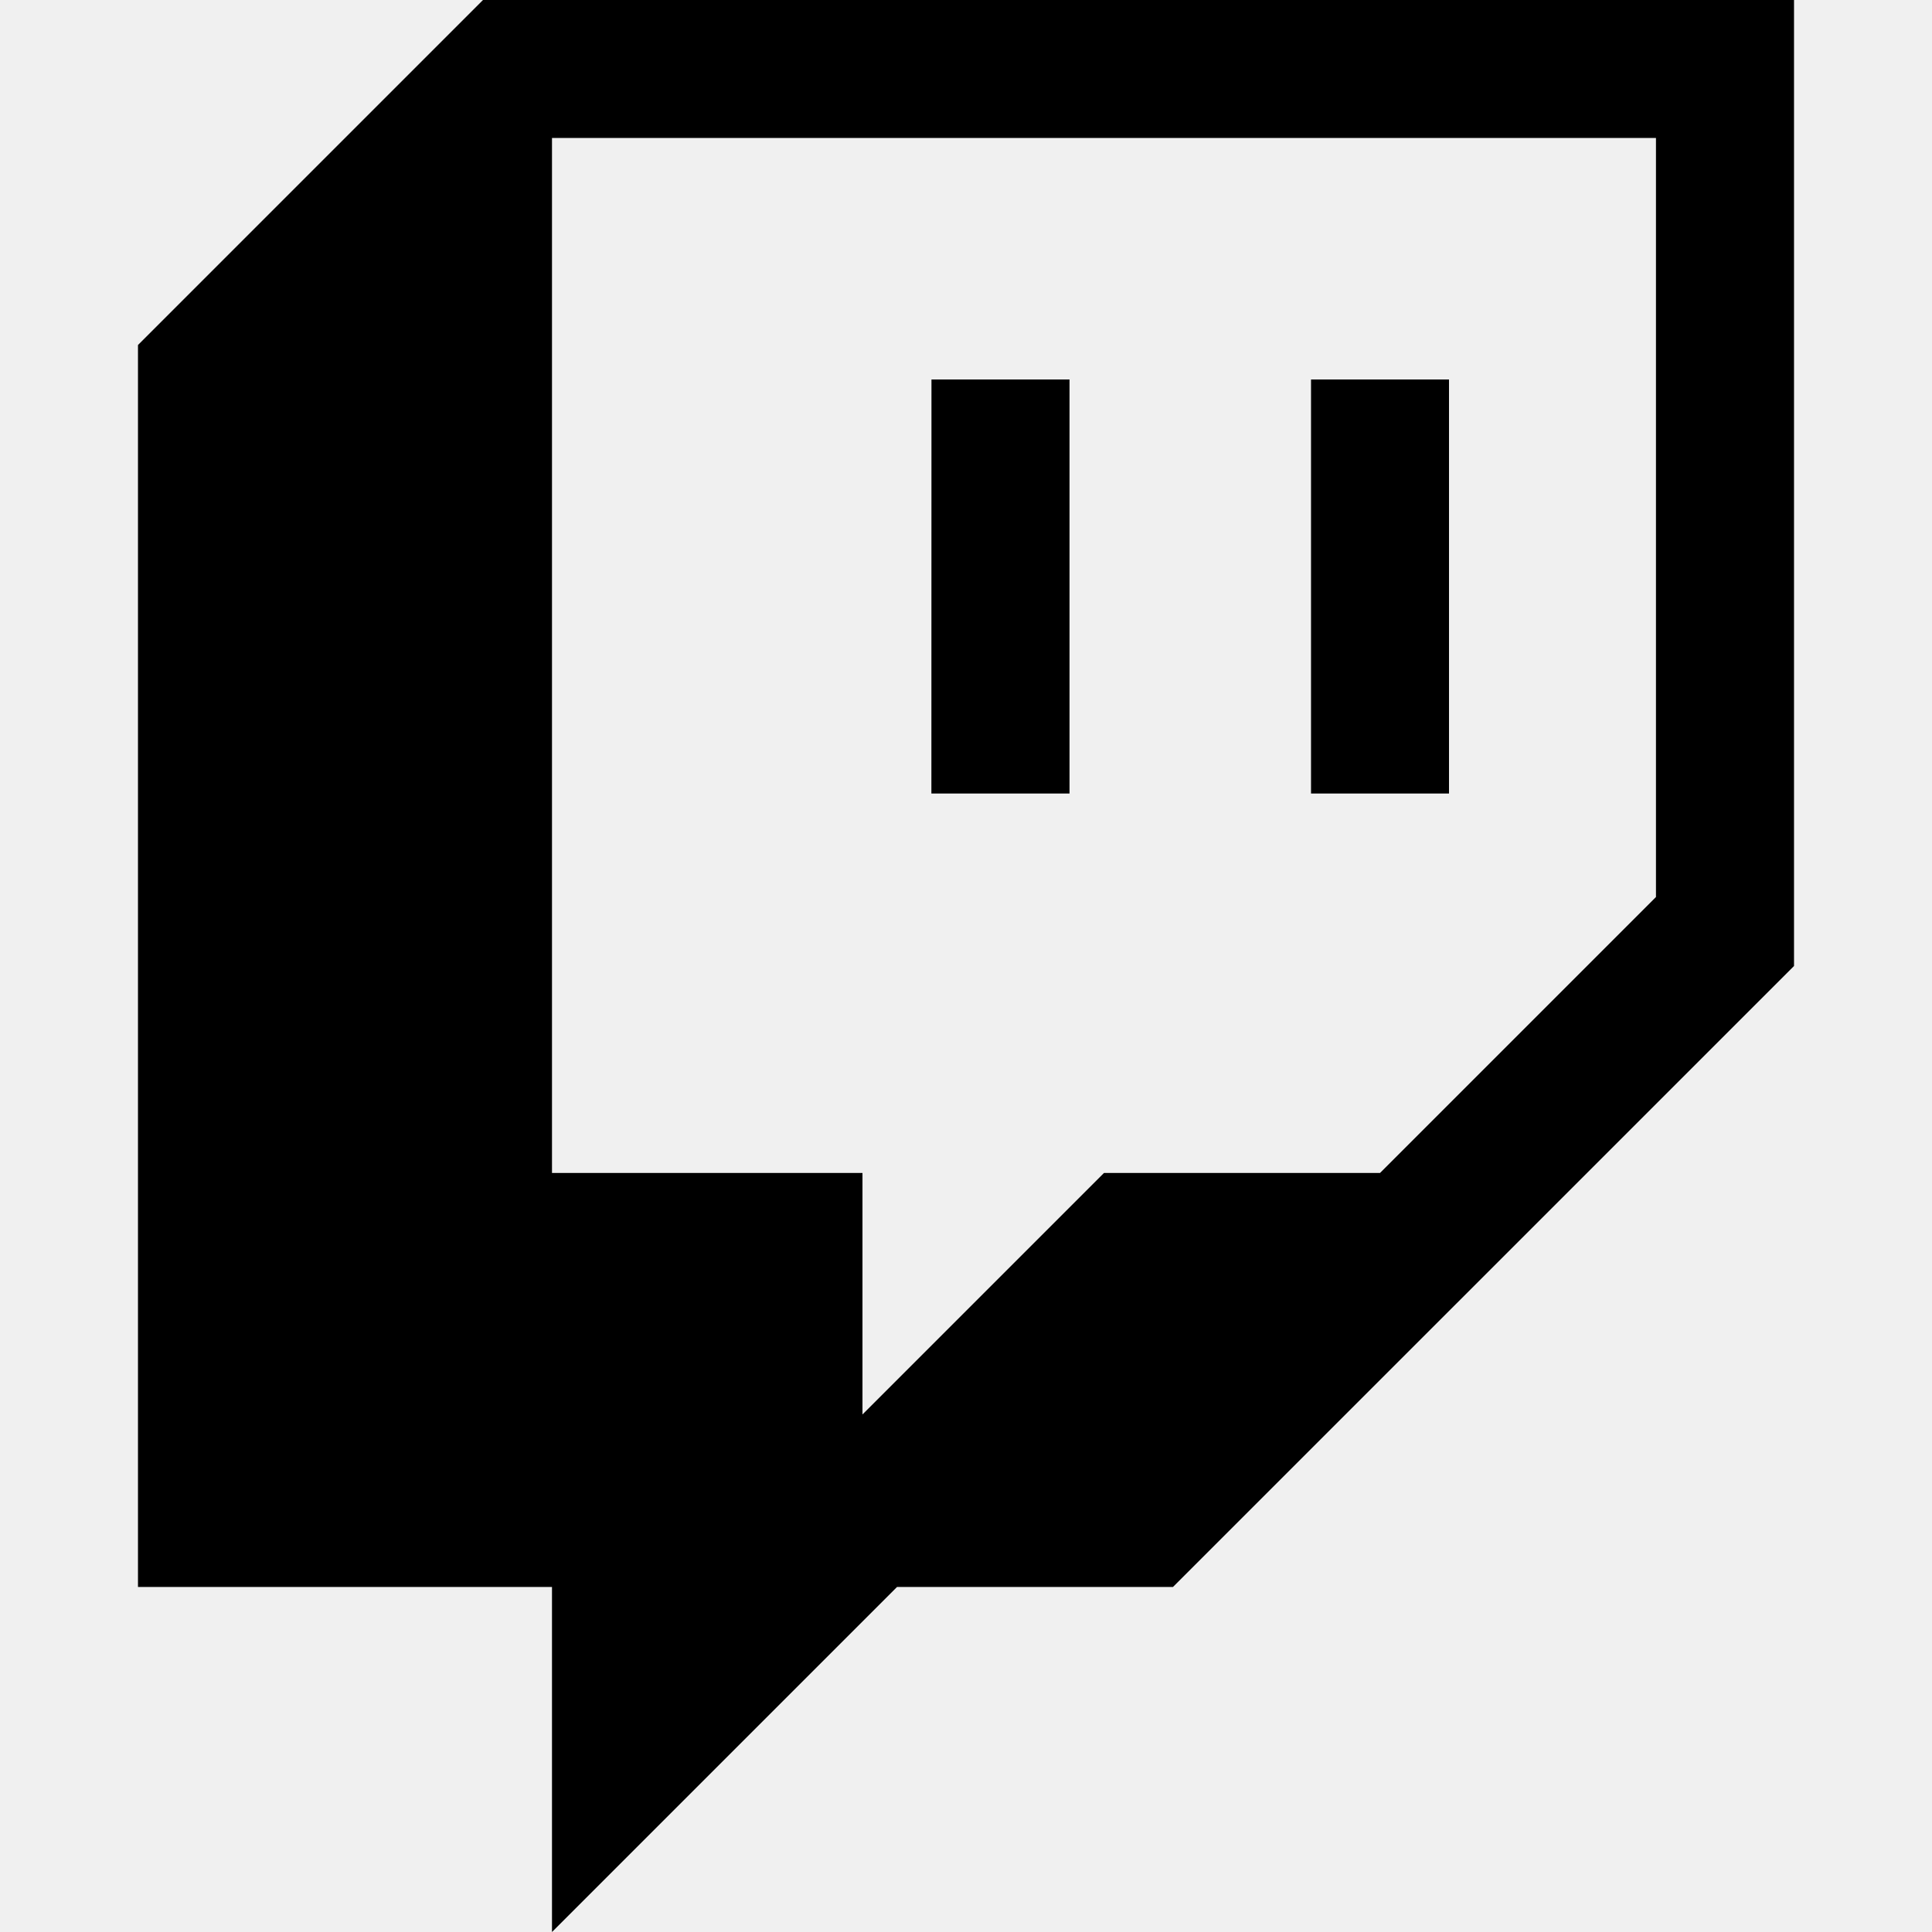
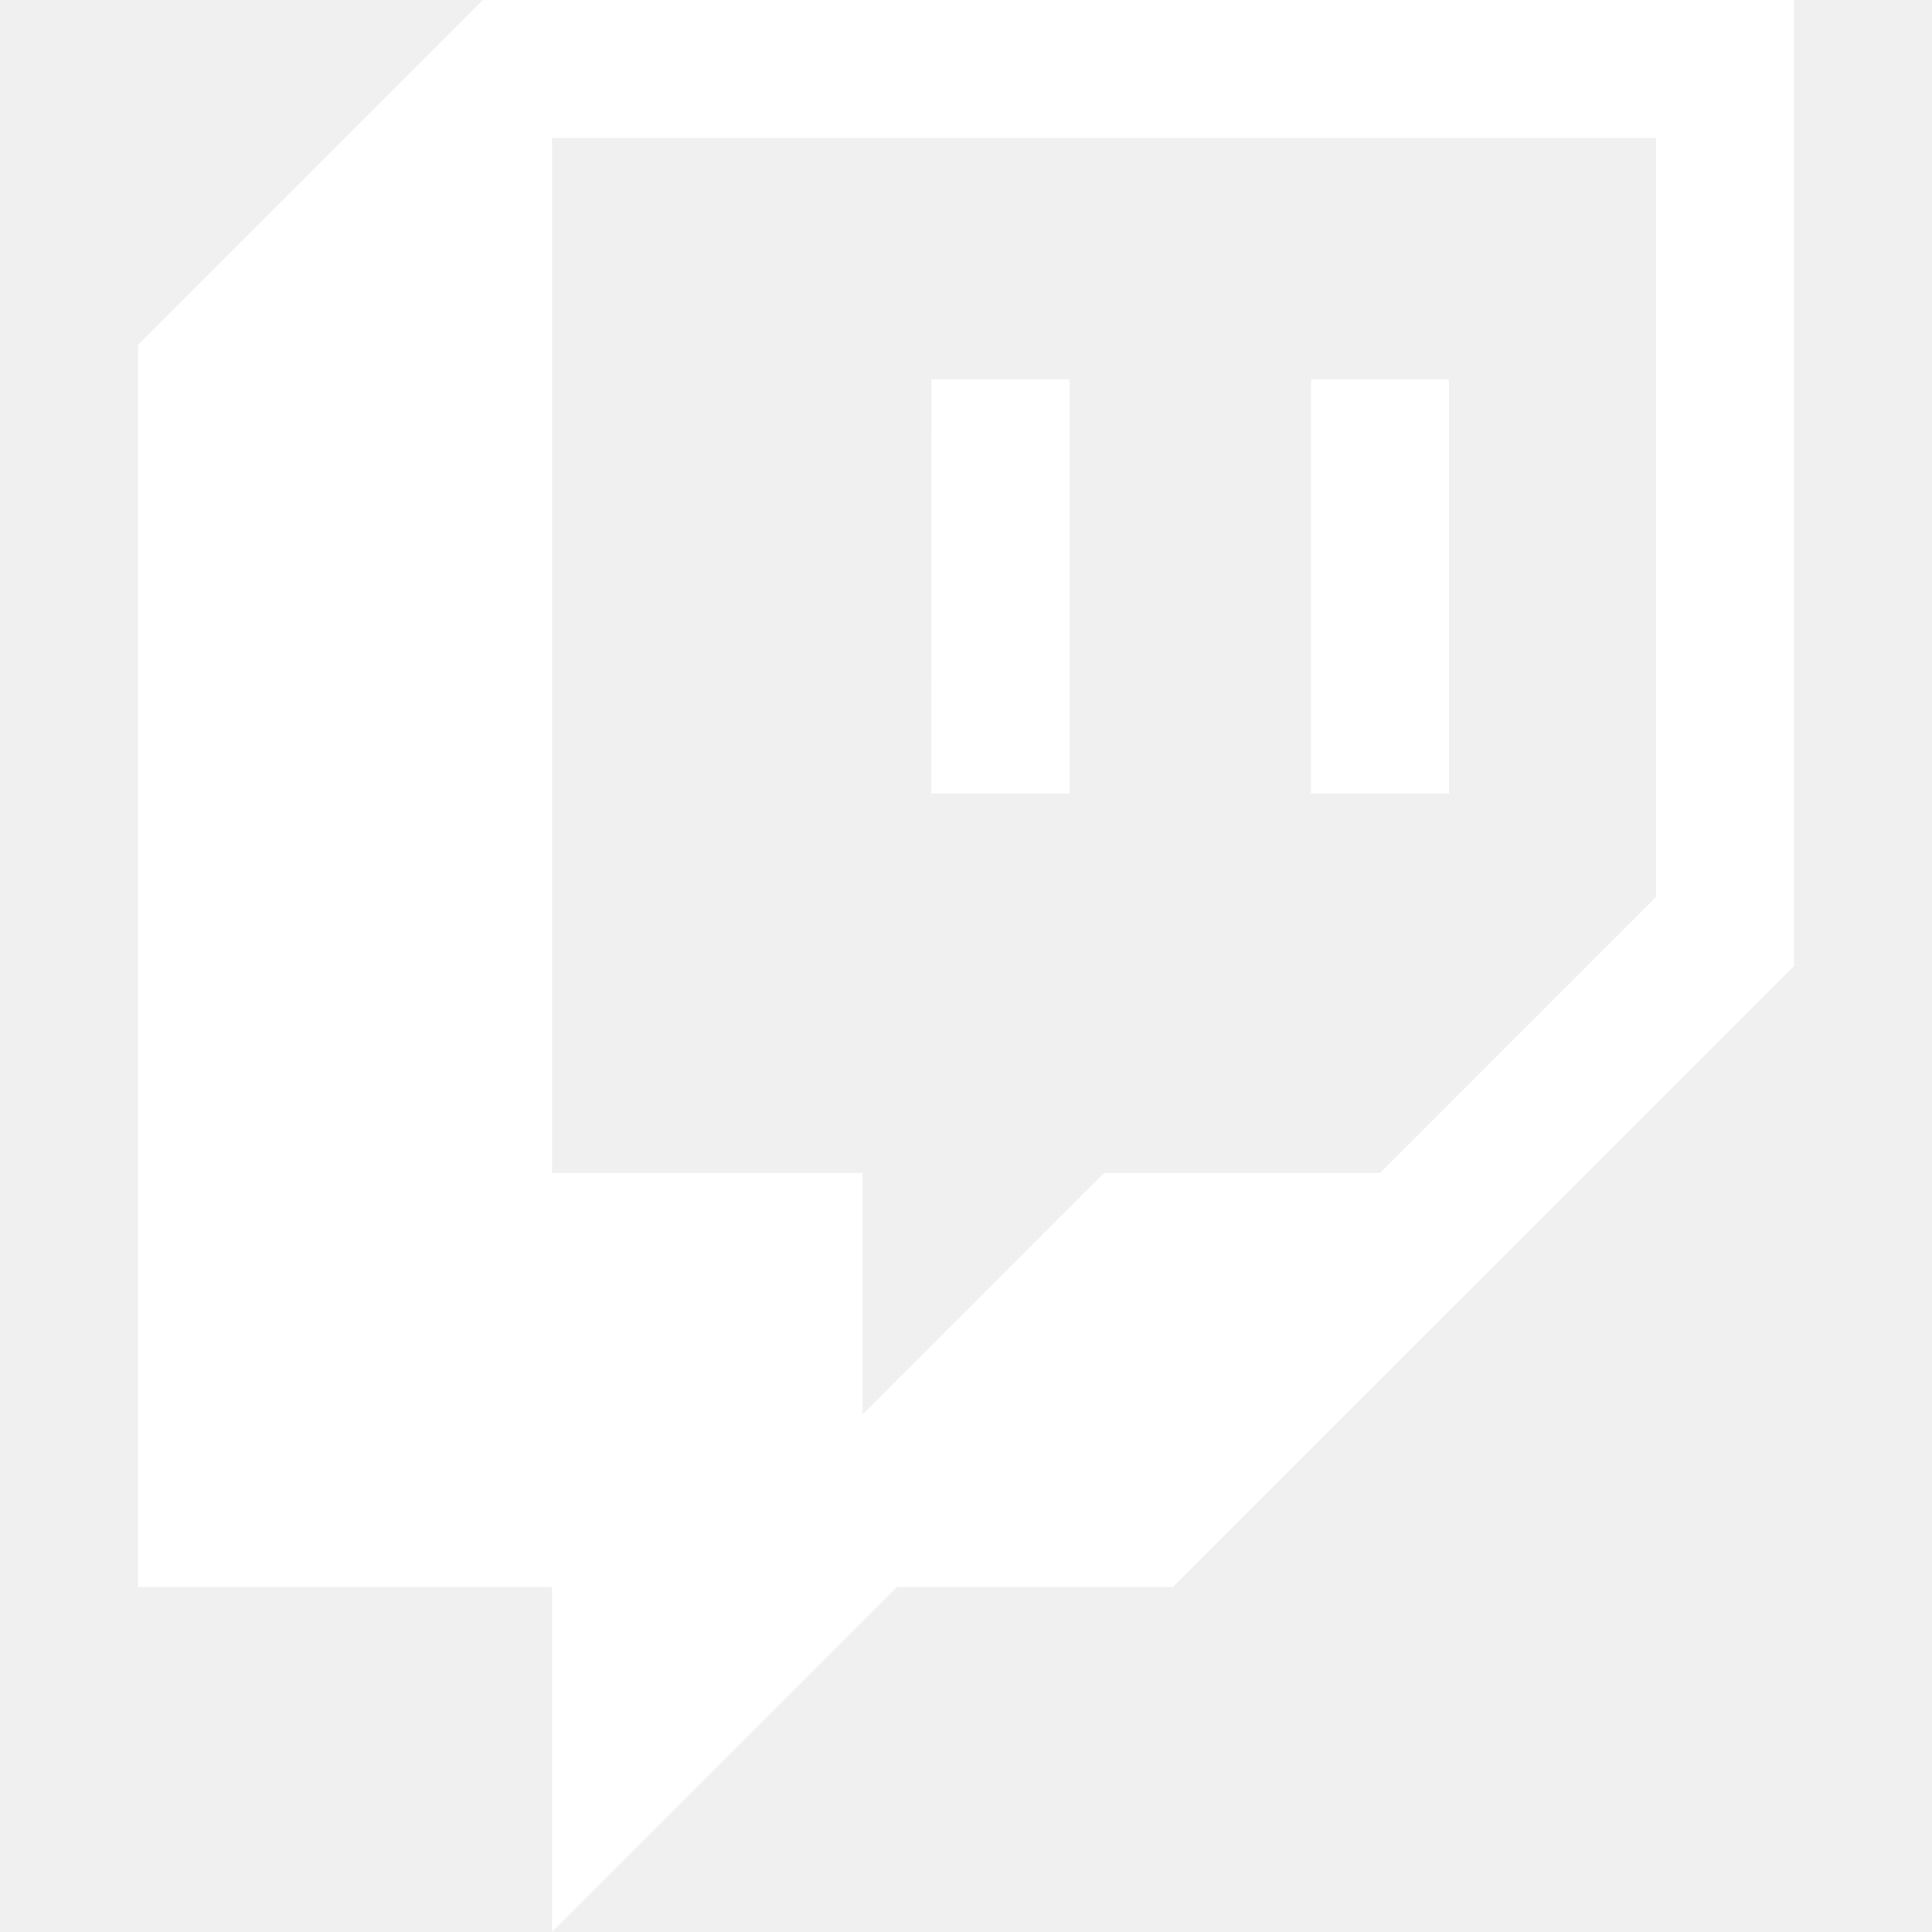
- <svg xmlns="http://www.w3.org/2000/svg" role="img" viewBox="0 0 24 24">
+ <svg xmlns="http://www.w3.org/2000/svg" role="img" viewBox="0 0 24 24" fill="white">
  <path d="M11.571 4.714h1.715v5.143H11.57zm4.715 0H18v5.143h-1.714zM6 0L1.714 4.286v15.428h5.143V24l4.286-4.286h3.428L22.286 12V0zm14.571 11.143l-3.428 3.428h-3.429l-3 3v-3H6.857V1.714h13.714Z" />
</svg>
